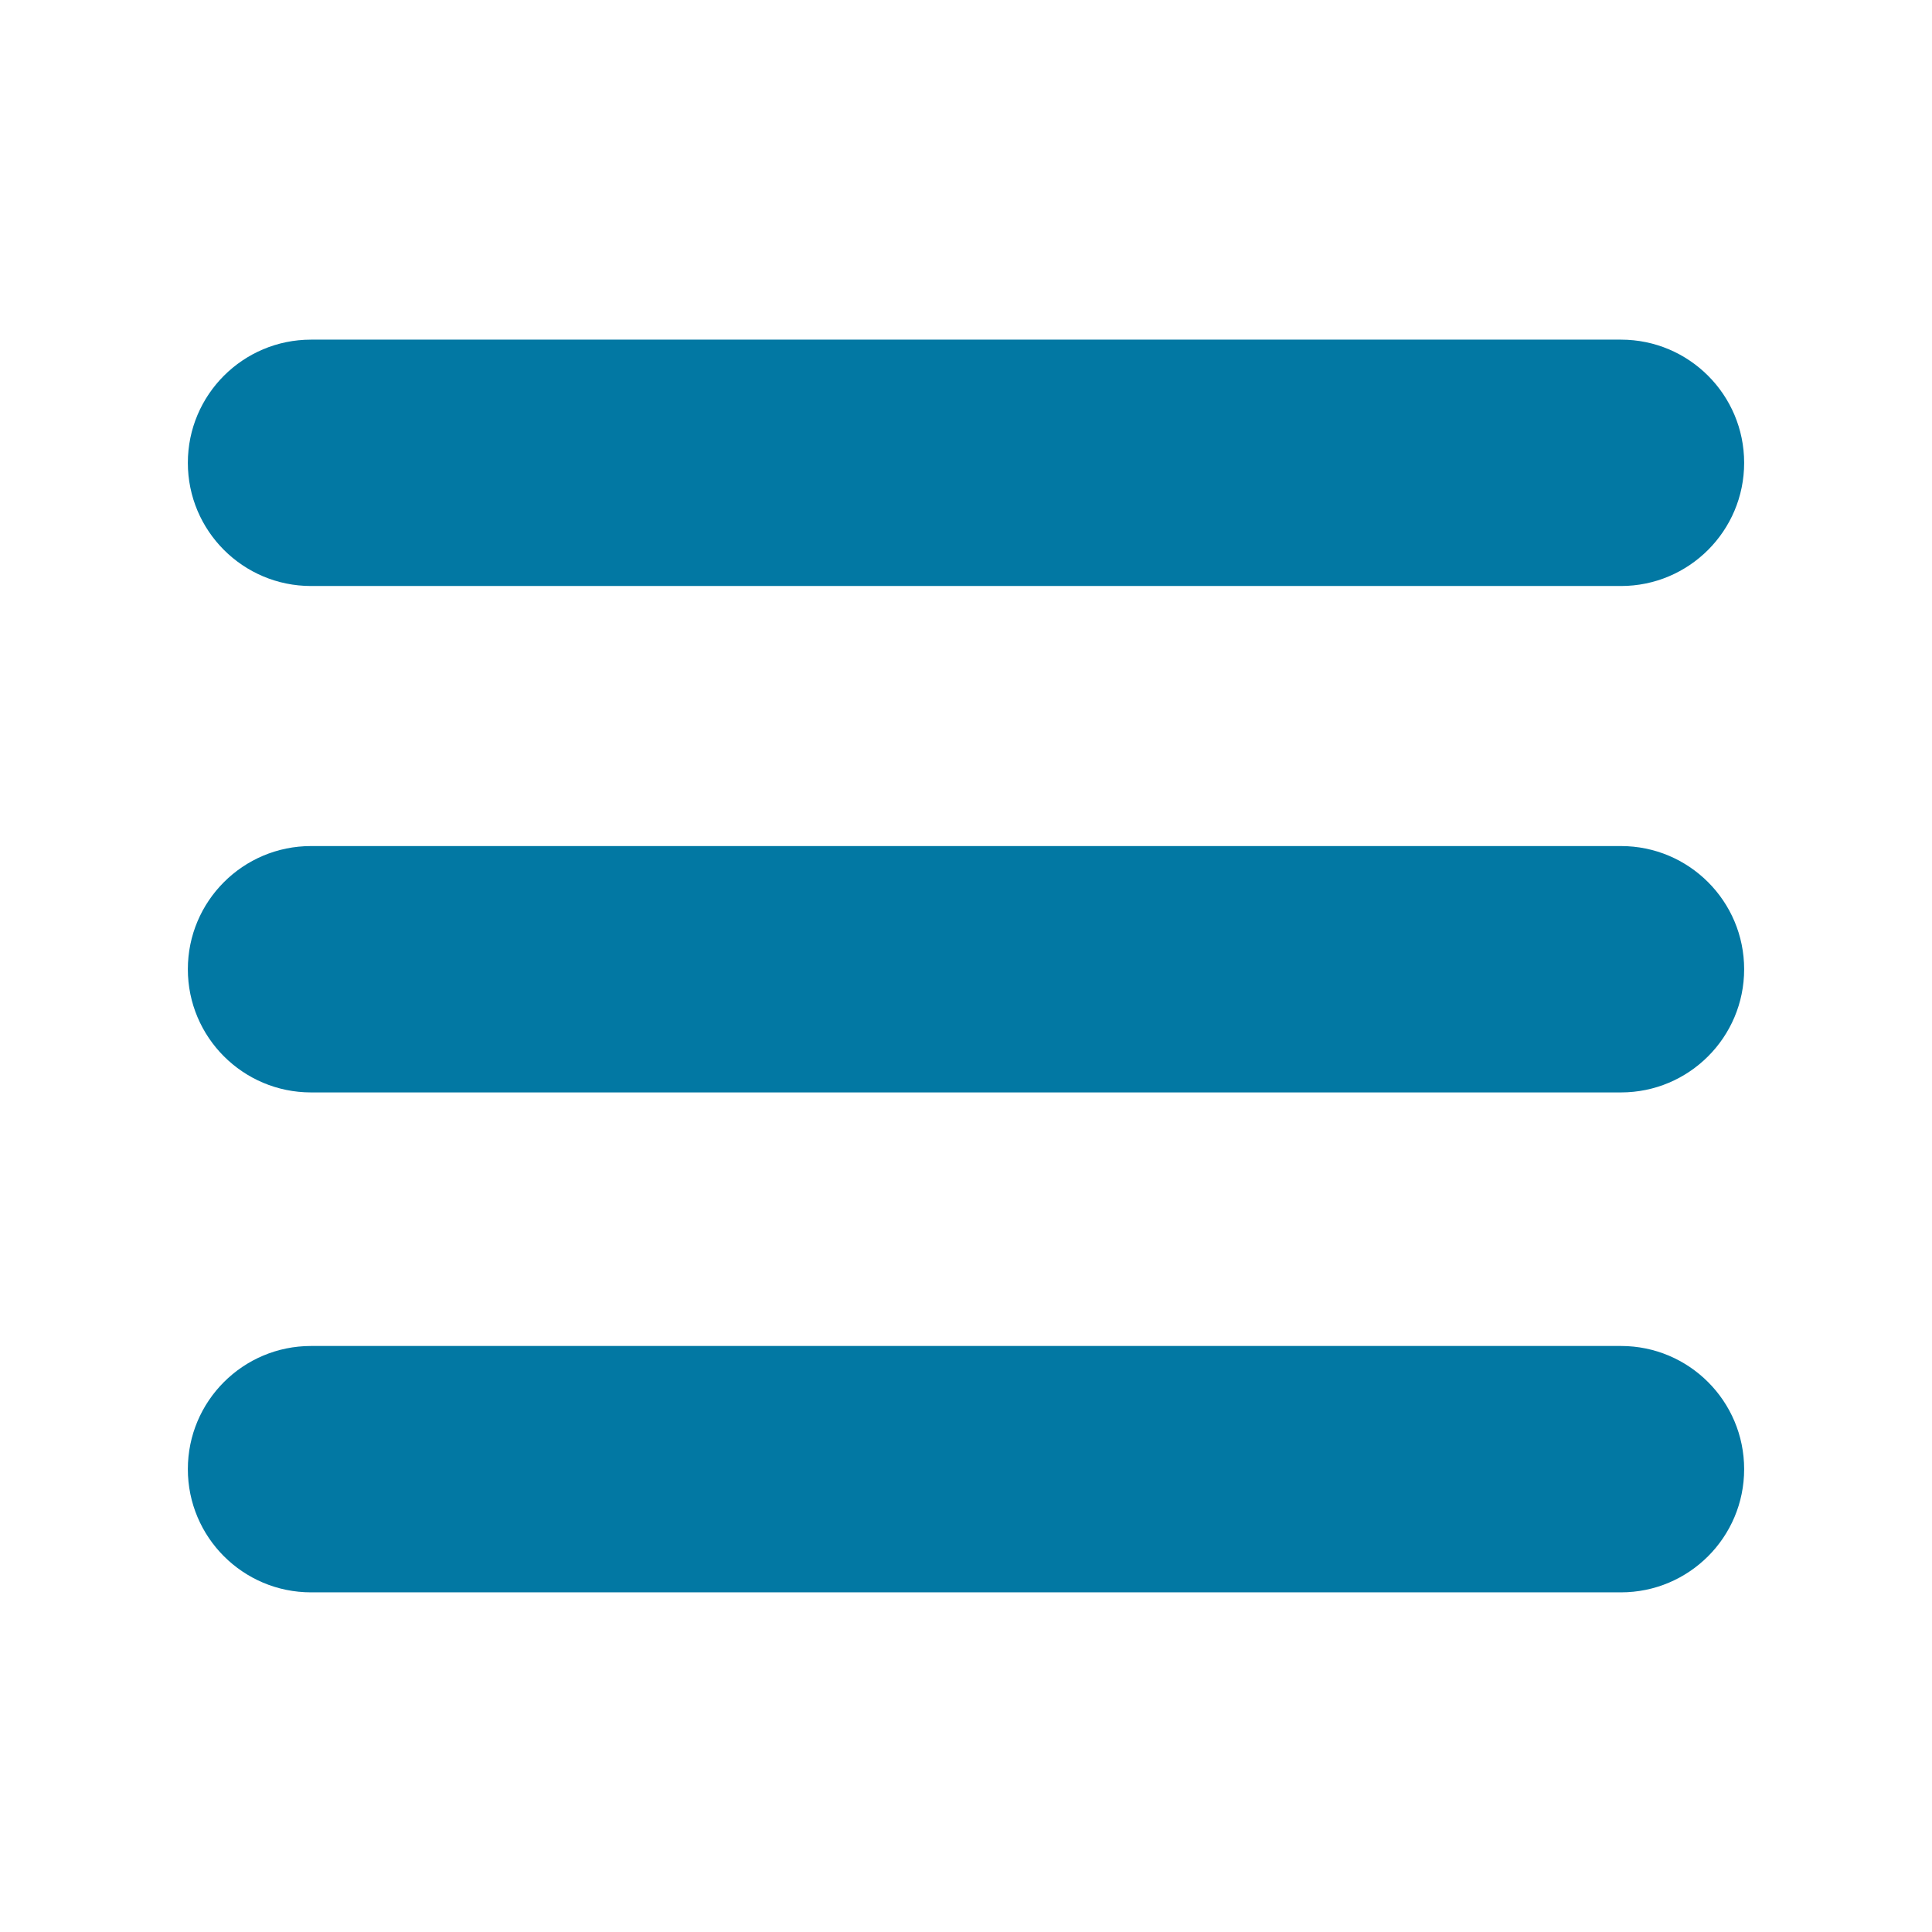
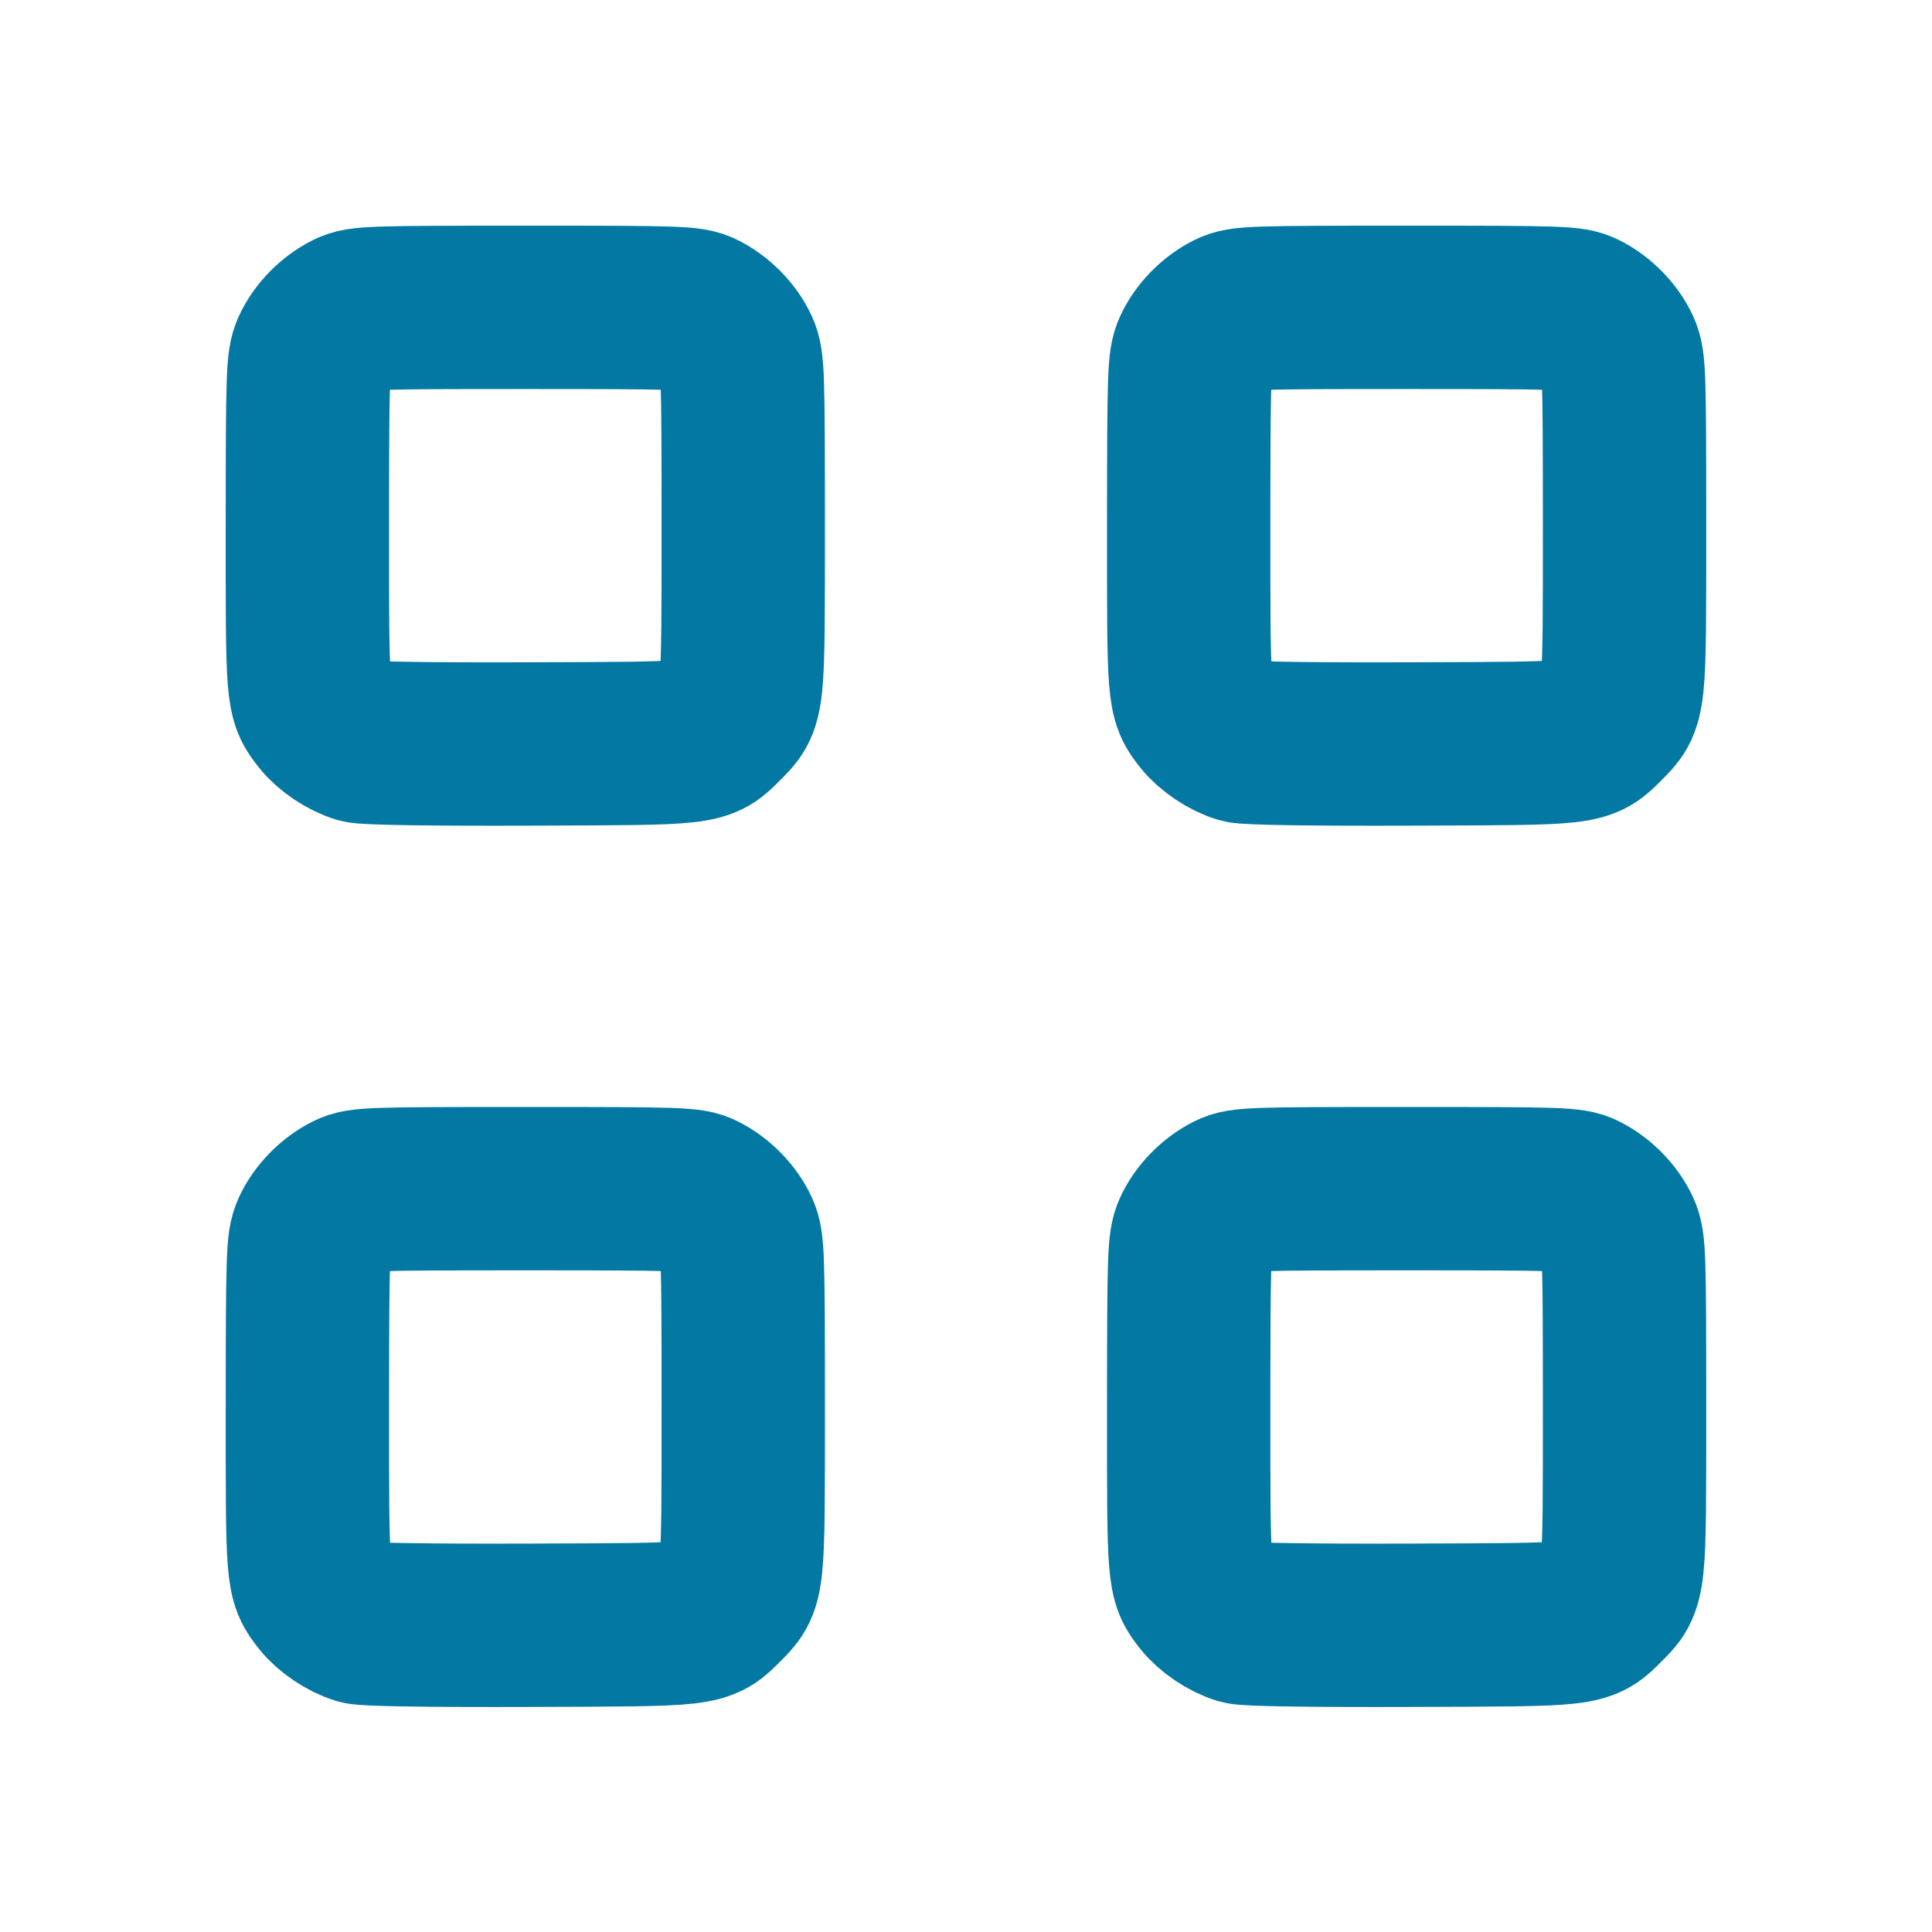
- <svg xmlns="http://www.w3.org/2000/svg" enable-background="new 0 0 96 96" height="93.782" id="zoom_in" version="1.1" viewBox="0 0 93.782 93.782" width="93.782" xml:space="preserve">
-   <defs id="defs9" />
-   <g id="path2" transform="translate(-6.201e-4,-6.736e-4)">
-     <g id="g1057" transform="translate(0.2610562,-1.751563)">
-       <rect style="fill:#0278a3;fill-opacity:1;stroke-width:1.138;stroke-linecap:round;stroke-linejoin:round" id="rect888" width="75.545" height="11.959" x="8.858" y="18.239" ry="5.98" />
-       <rect style="fill:#0278a3;fill-opacity:1;stroke-width:1.138;stroke-linecap:round;stroke-linejoin:round" id="rect970" width="75.545" height="11.959" x="8.858" y="42.821" ry="5.98" />
-       <rect style="fill:#0278a3;fill-opacity:1;stroke-width:1.138;stroke-linecap:round;stroke-linejoin:round" id="rect972" width="75.545" height="11.959" x="8.858" y="67.088" ry="5.98" />
-     </g>
-   </g>
+ <svg xmlns="http://www.w3.org/2000/svg" enable-background="new 0 0 96 96" height="96px" id="grid" version="1.1" viewBox="0 0 96 96" width="96px" xml:space="preserve">
+   <defs id="defs13" />
+   <path style="fill:none;fill-opacity:1;stroke:#0278a3;stroke-width:8.117;stroke-linecap:round;stroke-linejoin:round;stroke-miterlimit:4;stroke-dasharray:none;stroke-opacity:1;paint-order:markers stroke fill" d="m 17.879,36.841 c -0.65,-0.19 -1.433,-0.716 -1.844,-1.238 -0.769,-0.978 -0.765,-0.922 -0.761,-9.53 0.003,-7.47 0.024,-8.098 0.282,-8.667 0.344,-0.757 1.032,-1.461 1.802,-1.843 0.551,-0.273 1.037,-0.29 8.746,-0.29 7.709,0 8.196,0.016 8.746,0.29 0.769,0.382 1.458,1.087 1.802,1.843 0.259,0.57 0.279,1.194 0.279,8.701 0,8.974 0.026,8.731 -1.028,9.784 -1.083,1.083 -0.758,1.046 -9.57,1.076 -4.9,0.017 -8.133,-0.031 -8.454,-0.125 z" id="path966" />
+   <path style="fill:none;fill-opacity:1;stroke:#0278a3;stroke-width:8.117;stroke-linecap:round;stroke-linejoin:round;stroke-miterlimit:4;stroke-dasharray:none;stroke-opacity:1;paint-order:markers stroke fill" d="m 61.671,36.841 c -0.65,-0.19 -1.433,-0.716 -1.844,-1.238 -0.769,-0.978 -0.765,-0.922 -0.761,-9.53 0.003,-7.47 0.024,-8.098 0.282,-8.667 0.344,-0.757 1.032,-1.461 1.802,-1.843 0.551,-0.273 1.037,-0.29 8.746,-0.29 7.709,0 8.196,0.016 8.746,0.29 0.769,0.382 1.458,1.087 1.802,1.843 0.259,0.57 0.279,1.194 0.279,8.701 0,8.974 0.026,8.731 -1.028,9.784 -1.083,1.083 -0.758,1.046 -9.57,1.076 -4.9,0.017 -8.133,-0.031 -8.454,-0.125 z" id="path1005" />
+   <path style="fill:none;fill-opacity:1;stroke:#0278a3;stroke-width:8.117;stroke-linecap:round;stroke-linejoin:round;stroke-miterlimit:4;stroke-dasharray:none;stroke-opacity:1;paint-order:markers stroke fill" d="M 61.671,80.633 C 61.02,80.442 60.238,79.917 59.827,79.394 c -0.769,-0.978 -0.765,-0.922 -0.761,-9.53 0.003,-7.47 0.024,-8.098 0.282,-8.667 0.344,-0.757 1.032,-1.461 1.802,-1.843 0.551,-0.273 1.037,-0.29 8.746,-0.29 7.709,0 8.196,0.016 8.746,0.29 0.769,0.382 1.458,1.087 1.802,1.843 0.259,0.57 0.279,1.194 0.279,8.701 0,8.974 0.026,8.731 -1.028,9.784 -1.083,1.083 -0.758,1.046 -9.57,1.076 -4.9,0.017 -8.133,-0.031 -8.454,-0.125 z" id="path1044" />
+   <path style="fill:none;fill-opacity:1;stroke:#0278a3;stroke-width:8.117;stroke-linecap:round;stroke-linejoin:round;stroke-miterlimit:4;stroke-dasharray:none;stroke-opacity:1;paint-order:markers stroke fill" d="M 17.879,80.633 C 17.229,80.442 16.447,79.917 16.036,79.394 c -0.769,-0.978 -0.765,-0.922 -0.761,-9.53 0.003,-7.47 0.024,-8.098 0.282,-8.667 0.344,-0.757 1.032,-1.461 1.802,-1.843 0.551,-0.273 1.037,-0.29 8.746,-0.29 7.709,0 8.196,0.016 8.746,0.29 0.769,0.382 1.458,1.087 1.802,1.843 0.259,0.57 0.279,1.194 0.279,8.701 0,8.974 0.026,8.731 -1.028,9.784 -1.083,1.083 -0.758,1.046 -9.57,1.076 -4.9,0.017 -8.133,-0.031 -8.454,-0.125 z" id="path1083" />
</svg>
